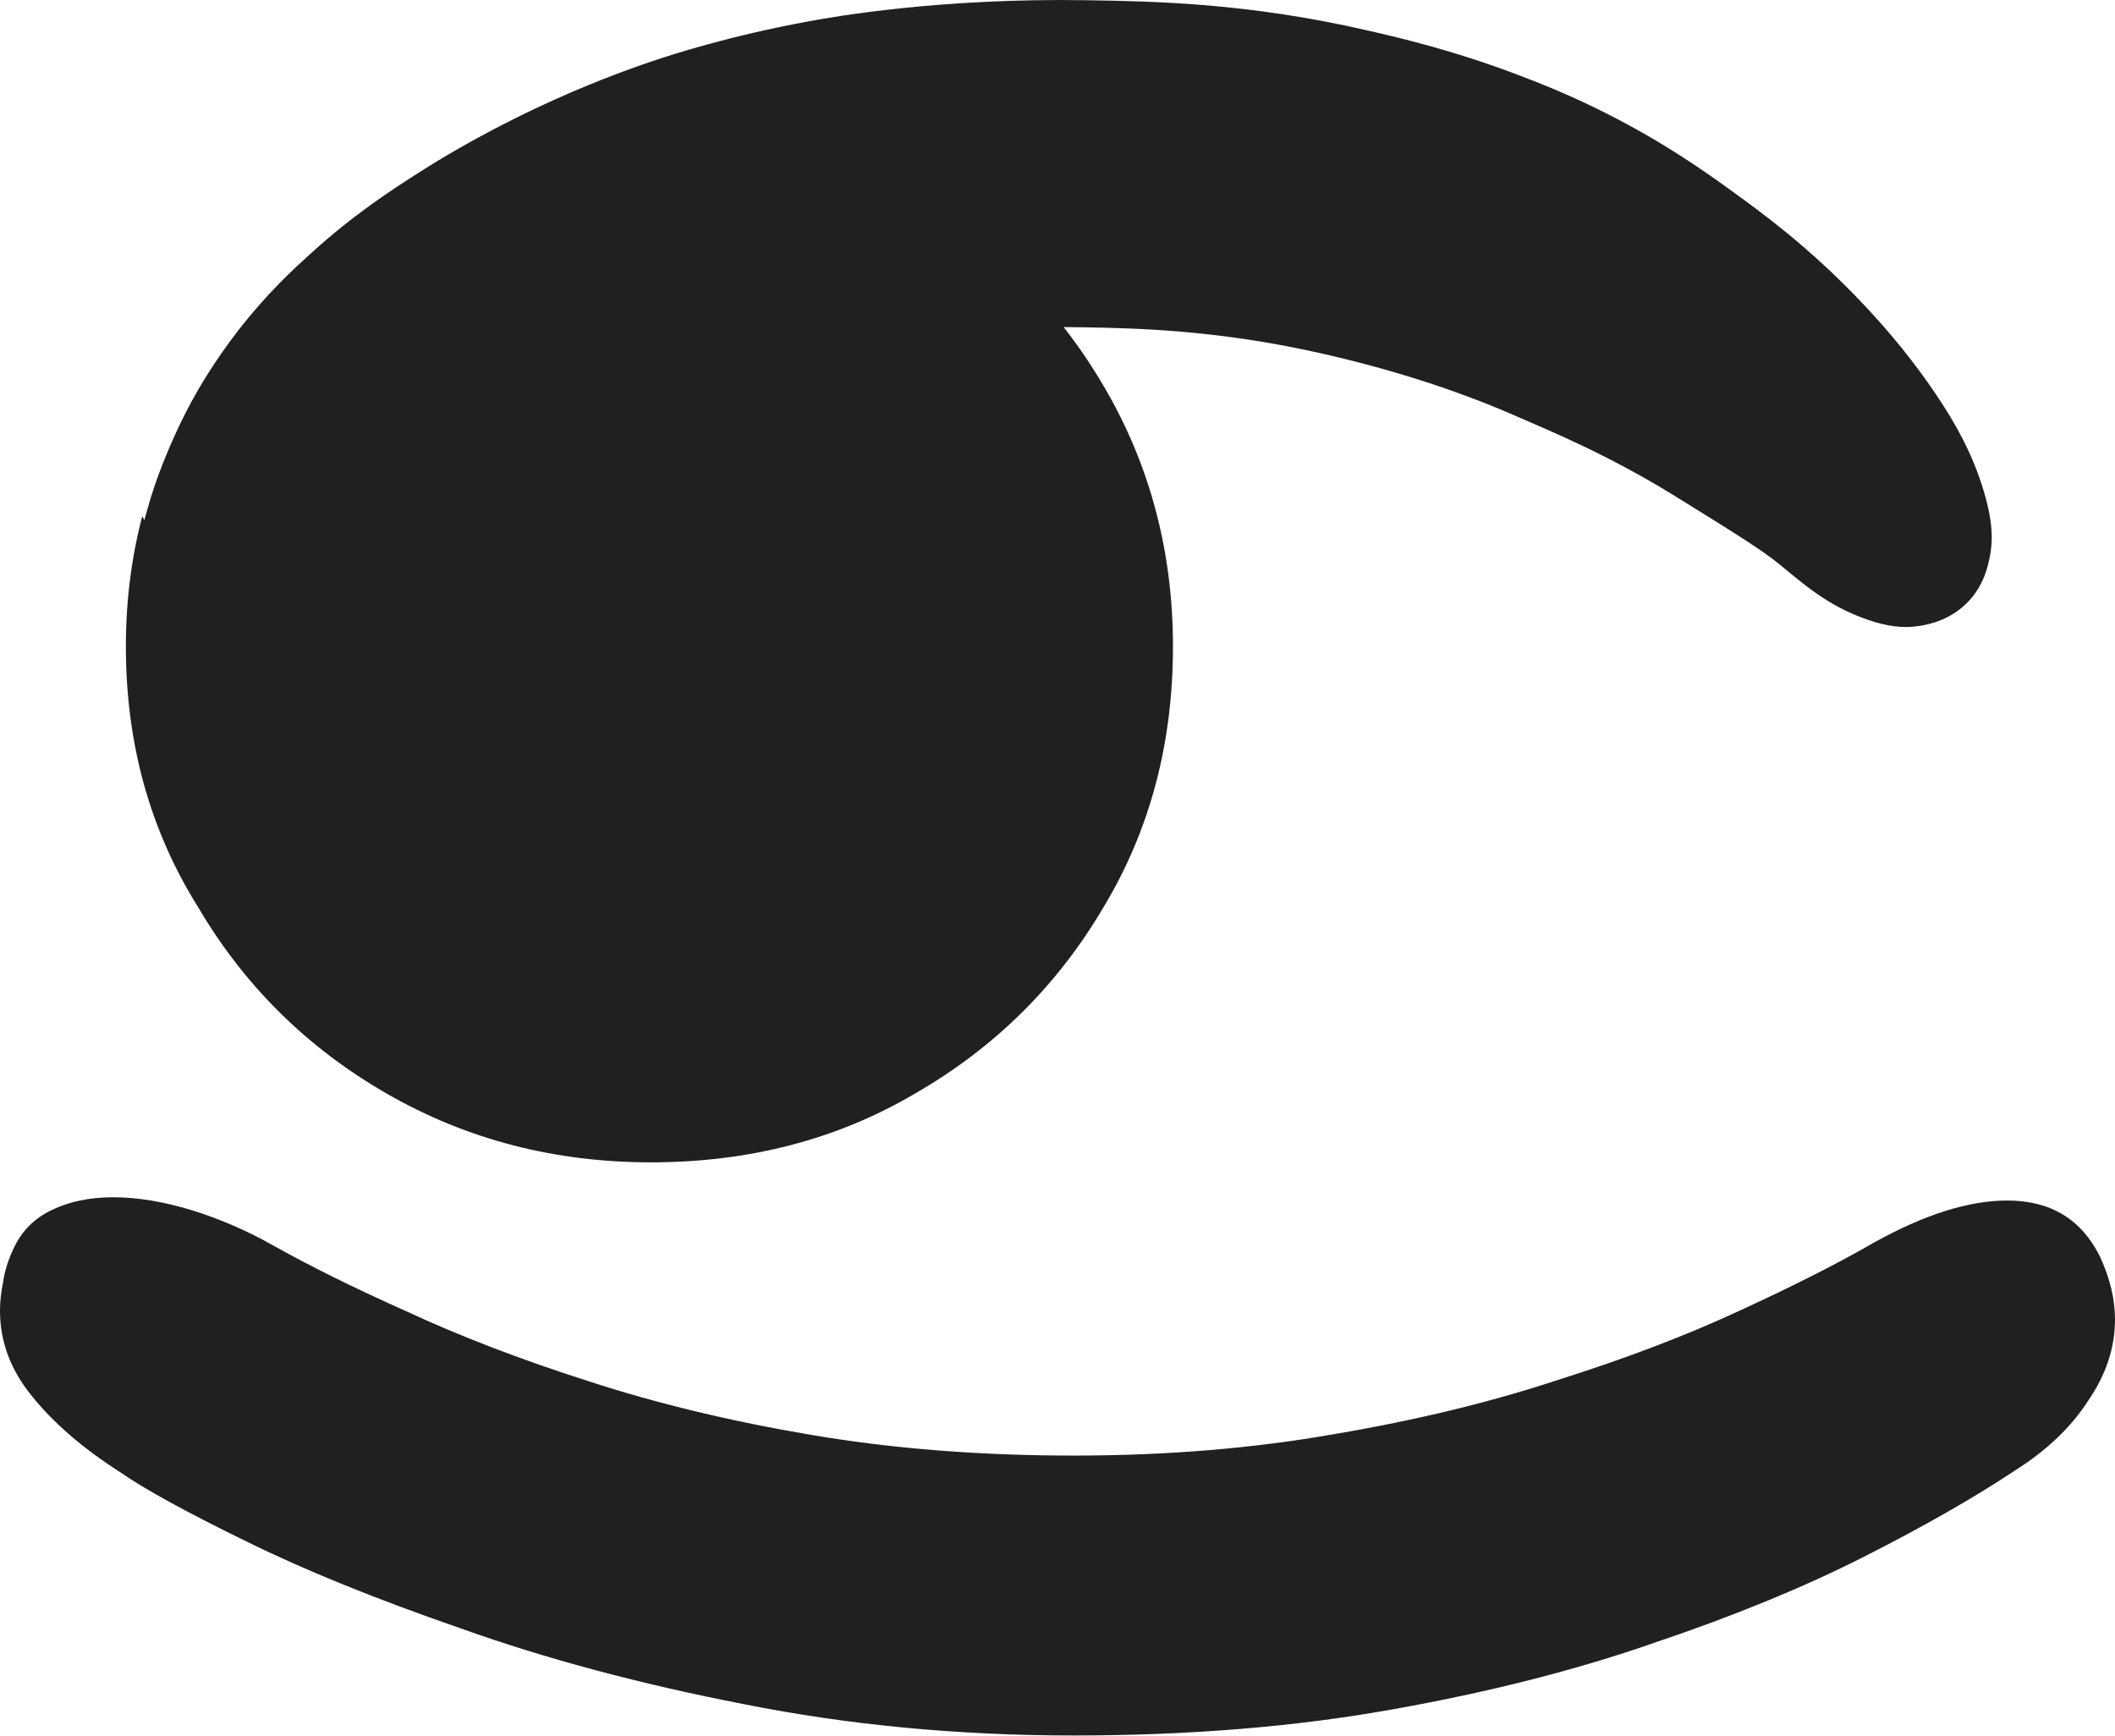
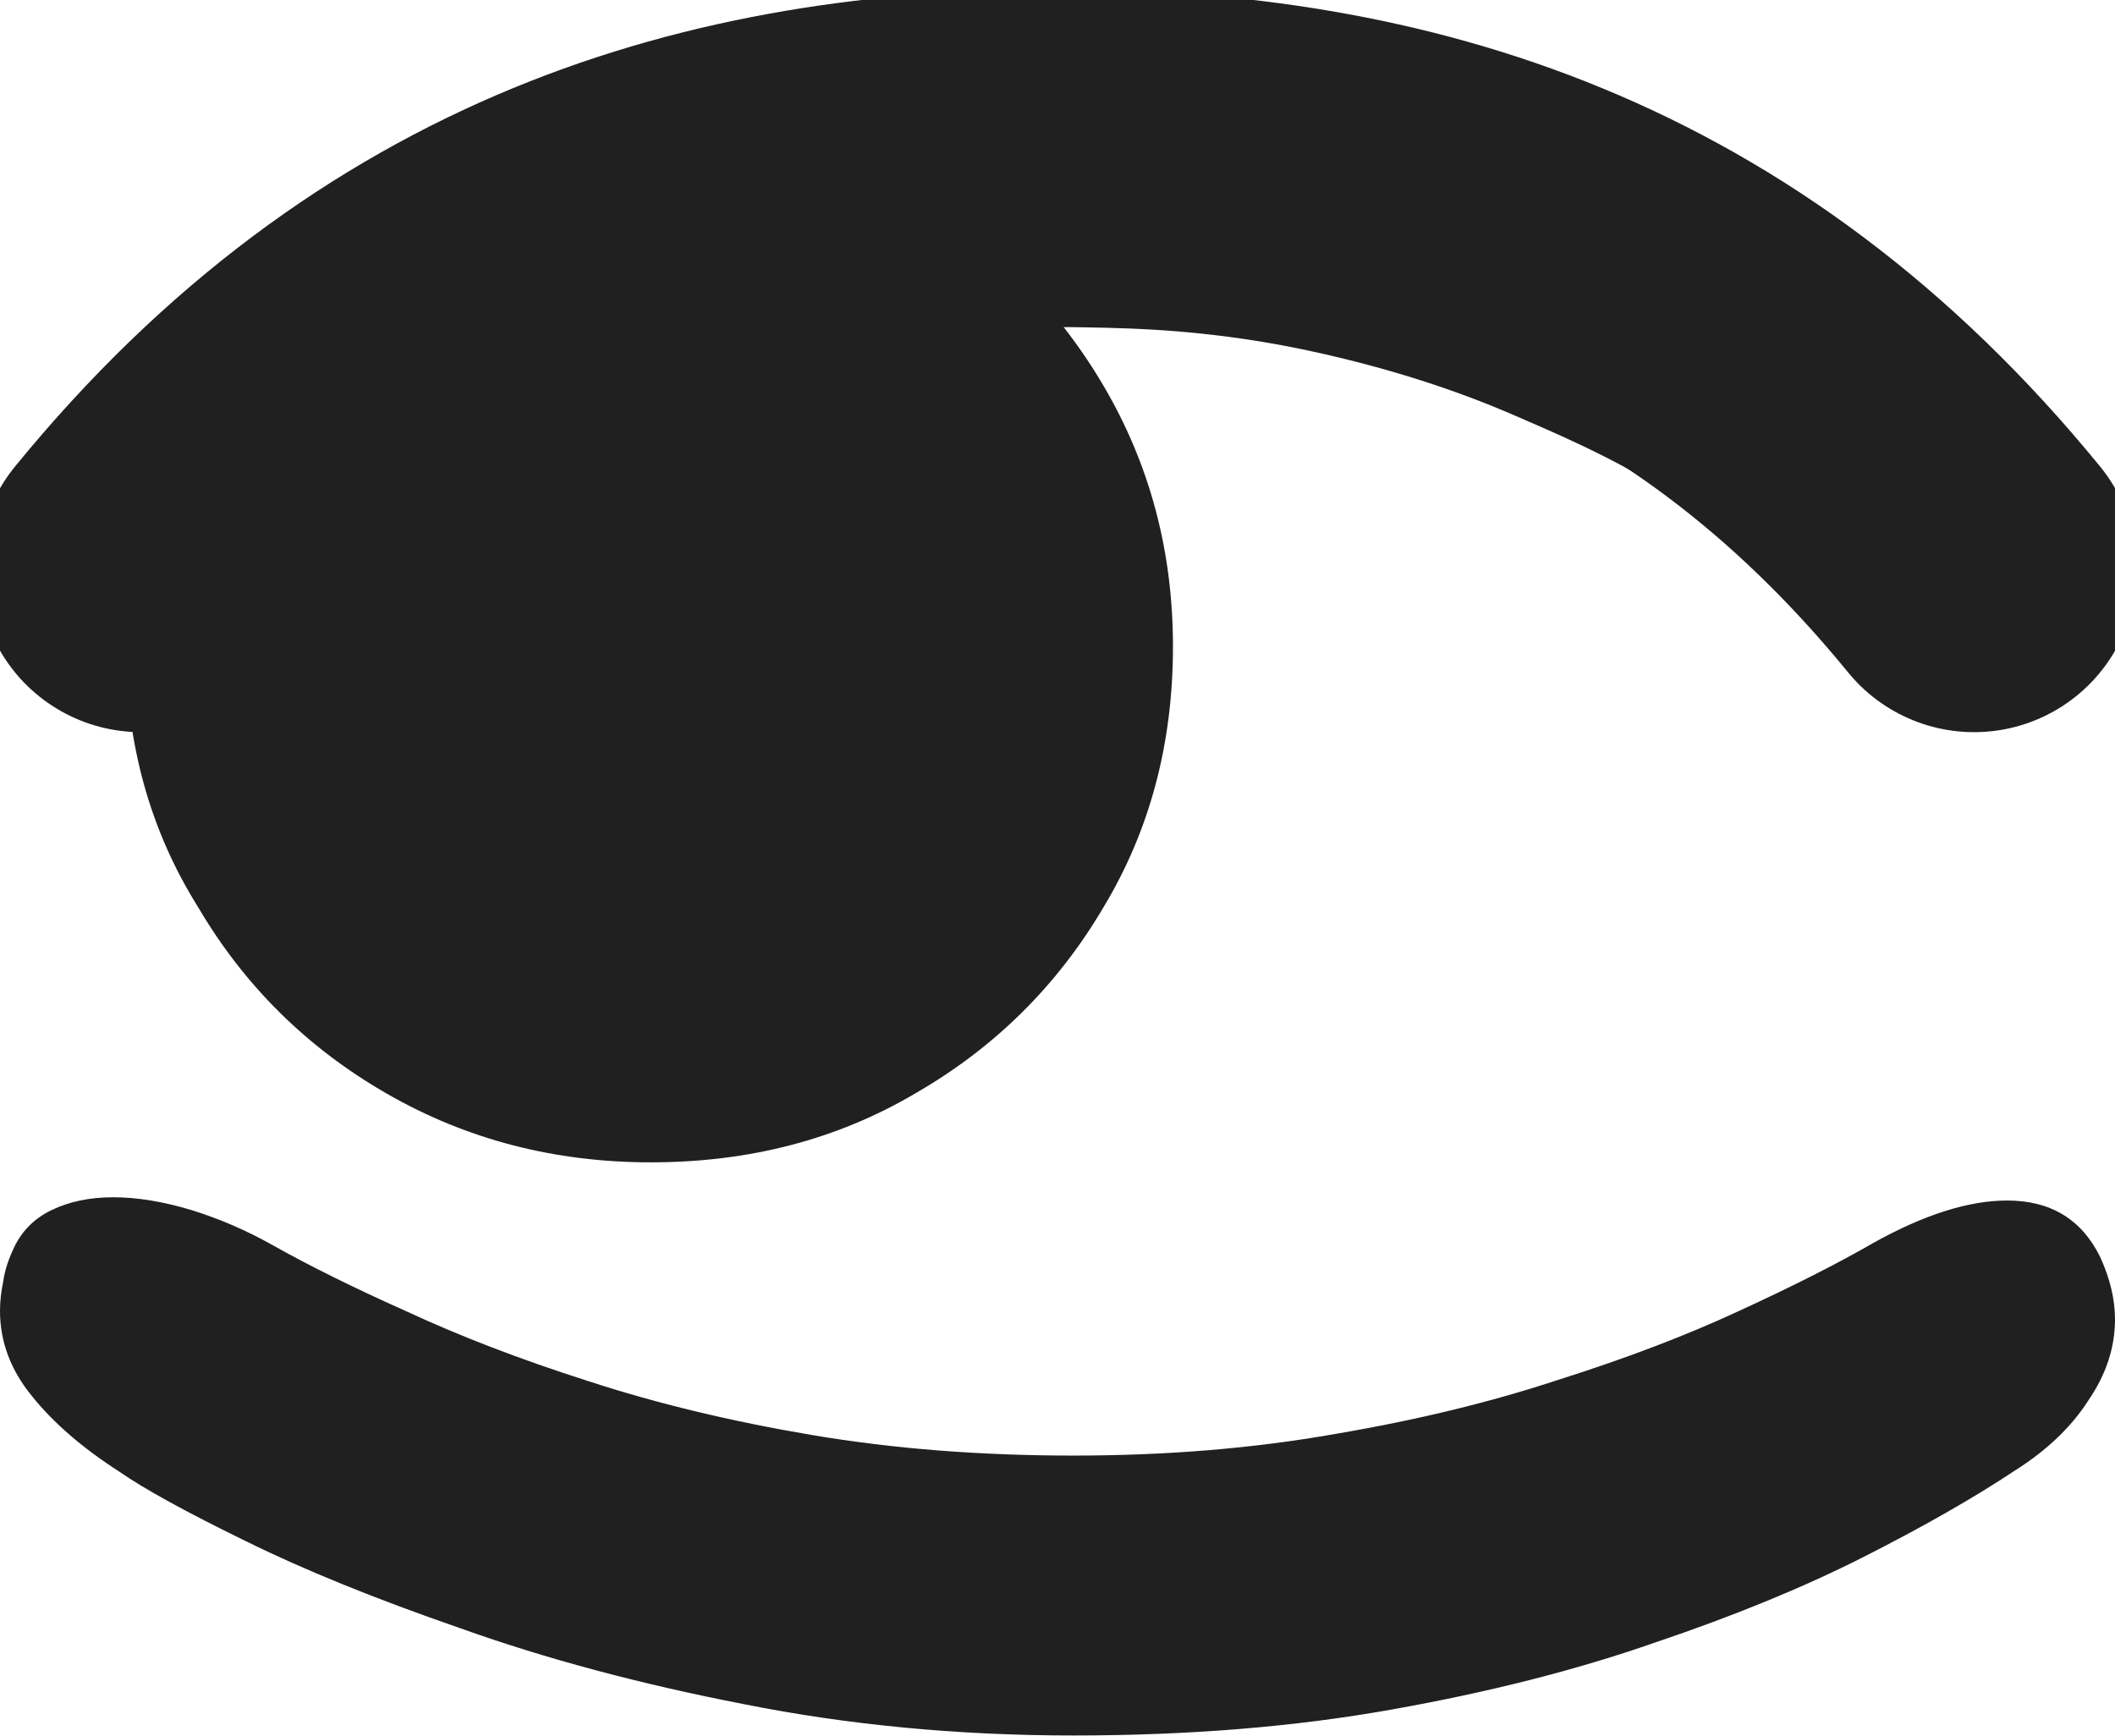
<svg xmlns="http://www.w3.org/2000/svg" class="brand-eye brand-eye--left" preserveAspectRatio="none" overflow="hidden" width="38.998" height="32" viewBox="0 0 38.998 32" fill="none" aria-hidden="true" focusable="false" shape-rendering="geometricPrecision">
  <defs>
    <clipPath id="brand-eye-left-aperture-dark" clipPathUnits="userSpaceOnUse">
-       <path d="M0 12L2.6 10.47C3.2 11.7 4.2 12.2 6.65 10.35C10.5 7.5 14.5 6 20.03 6.04C25 6.1 29 7.5 32.79 10.39C34.5 11.8 35.8 11.8 36.69 10.28L39 12V32H0Z" transform="translate(0 -1)" />
+       <path d="M0 12C6 8 12 6 19.5 6C27 6 33 8 39 12L39 32L0 32Z" transform="translate(0 -1)">
+         <animate data-brand-eye-blink-animation="" attributeName="d" begin="indefinite" dur="280ms" fill="freeze" calcMode="spline" keyTimes="0;0.22;0.4;0.55;0.72;1" keySplines="0.22 1 0.36 1;0.22 1 0.36 1;0 0 1 1;0.22 1 0.36 1;0.22 1 0.36 1" values="M0 12C6 8 12 6 19.5 6C27 6 33 8 39 12L39 32L0 32Z;M0 17C6 17 12 17 19.5 17C27 17 33 17 39 17L39 32L0 32Z;M0 24C6 27 12 29 19.5 29C27 29 33 27 39 24L39 32L0 32Z;M0 24C6 27 12 29 19.5 29C27 29 33 27 39 24L39 32L0 32Z;M0 17C6 17 12 17 19.5 17C27 17 33 17 39 17L39 32L0 32Z;M0 12C6 8 12 6 19.5 6C27 6 33 8 39 12L39 32L0 32Z" />
+       </path>
    </clipPath>
  </defs>
  <g>
    <path class="brand-eye__lower" d="M0.236 23.053C0.38 22.721 0.616 22.475 0.944 22.316C1.272 22.156 1.653 22.076 2.086 22.076C2.532 22.076 3.017 22.156 3.542 22.316C4.053 22.475 4.545 22.688 5.017 22.953C5.699 23.338 6.532 23.75 7.516 24.189C8.487 24.64 9.595 25.066 10.841 25.464C12.101 25.876 13.478 26.208 14.973 26.46C16.469 26.713 18.076 26.839 19.794 26.839C21.512 26.839 23.119 26.706 24.614 26.441C26.11 26.188 27.481 25.856 28.727 25.444C29.986 25.046 31.101 24.621 32.072 24.169C33.056 23.717 33.882 23.299 34.551 22.913C35.482 22.395 36.302 22.136 37.01 22.136C37.81 22.136 38.381 22.482 38.722 23.172C38.906 23.571 38.998 23.956 38.998 24.328C38.998 24.846 38.834 25.345 38.506 25.823C38.191 26.314 37.738 26.746 37.148 27.118C36.387 27.623 35.456 28.154 34.354 28.712C33.252 29.27 31.973 29.795 30.517 30.286C29.074 30.791 27.454 31.203 25.657 31.522C23.873 31.841 21.919 32 19.794 32C17.669 32 15.642 31.807 13.714 31.422C11.799 31.05 10.061 30.585 8.5 30.027C6.926 29.483 5.601 28.945 4.525 28.413C3.437 27.882 2.663 27.457 2.204 27.138C1.522 26.7 0.984 26.235 0.59 25.743C0.197 25.265 0 24.74 0 24.169C0 23.996 0.02 23.817 0.059 23.631C0.085 23.445 0.144 23.252 0.236 23.053Z" fill="#202020" />
    <g clip-path="url(#brand-eye-left-aperture-dark)">
      <path class="brand-eye__pupil" data-brand-eye-pupil="" d="M2.321 11.921C2.321 10.167 2.765 8.565 3.653 7.114C4.506 5.664 5.667 4.5 7.135 3.623C8.604 2.78 10.225 2.358 12.001 2.358C13.81 2.358 15.432 2.78 16.866 3.623C18.334 4.5 19.495 5.664 20.348 7.114C21.202 8.565 21.628 10.167 21.628 11.921C21.628 13.708 21.202 15.31 20.348 16.727C19.495 18.177 18.334 19.324 16.866 20.167C15.432 21.011 13.81 21.432 12.001 21.432C10.225 21.432 8.604 21.011 7.135 20.167C5.667 19.324 4.506 18.177 3.653 16.727C2.765 15.31 2.321 13.708 2.321 11.921Z" fill="#202020" />
    </g>
    <path class="brand-eye__upper" d="M2.597 10.471C2.505 10.155 2.581 9.872 2.738 9.319C2.769 9.208 2.866 8.875 3.06 8.404C3.27 7.891 3.47 7.519 3.524 7.418C3.646 7.194 3.934 6.684 4.395 6.09C4.925 5.407 5.411 4.963 5.735 4.669C6.538 3.942 7.23 3.496 7.772 3.151C7.98 3.018 8.769 2.522 9.881 1.996C10.817 1.554 11.593 1.275 12.022 1.13C12.411 0.999 13.445 0.664 14.901 0.395C15.372 0.308 17.331 -0.039 20.032 0.004C21.318 0.024 23.032 0.059 25.223 0.563C25.849 0.707 26.833 0.938 28.038 1.399C28.335 1.512 28.817 1.698 29.428 1.996C30.639 2.587 31.476 3.19 31.985 3.56C32.516 3.945 33.307 4.526 34.204 5.448C34.874 6.137 35.335 6.739 35.667 7.227C36.079 7.833 36.349 8.346 36.541 8.937C36.759 9.608 36.748 9.988 36.687 10.279C36.65 10.459 36.577 10.785 36.306 11.078C35.971 11.44 35.549 11.516 35.401 11.54C35.091 11.591 34.797 11.55 34.441 11.428C33.684 11.169 33.232 10.746 32.794 10.392C32.472 10.13 31.948 9.806 30.901 9.157C29.654 8.384 28.592 7.951 27.94 7.666C26.837 7.185 25.623 6.797 24.299 6.502C22.414 6.081 20.933 6.053 20.032 6.036C18.645 6.009 17.589 6.109 17.134 6.158C16.49 6.227 15.597 6.328 14.479 6.622C13.957 6.759 13.491 6.912 13.225 6.998C12.421 7.261 11.816 7.5 11.591 7.59C11.049 7.807 10.242 8.134 9.237 8.679C8.394 9.136 7.787 9.543 7.65 9.636C7.169 9.961 6.653 10.346 6.653 10.346C6.452 10.495 6.246 10.652 5.903 10.9C5.315 11.326 5.207 11.384 5.082 11.435C4.66 11.607 4.303 11.605 4.198 11.602C4.035 11.598 3.767 11.588 3.461 11.442C3.365 11.396 3.122 11.268 2.901 11.005C2.822 10.911 2.673 10.729 2.597 10.471Z" fill="#202020" />
+     <path class="brand-eye__blink-upper" d="M2.6 10.5C7.5 4.5 13.4 2.8 19.5 2.8C25.6 2.8 31.5 4.5 36.4 10.5" fill="none" stroke="#202020" stroke-width="6" stroke-linecap="round" stroke-linejoin="round">
+       <animate data-brand-eye-blink-animation="" attributeName="d" begin="indefinite" dur="280ms" fill="freeze" calcMode="spline" keyTimes="0;0.22;0.4;0.55;0.72;1" keySplines="0.22 1 0.36 1;0.22 1 0.36 1;0 0 1 1;0.22 1 0.36 1;0.22 1 0.36 1" values="M2.6 10.5C7.5 4.5 13.4 2.8 19.5 2.8C25.6 2.8 31.5 4.5 36.4 10.5;M2.6 17C7.5 17 13.4 17 19.5 17C25.6 17 31.5 17 36.4 17;M2.6 23C7.5 26.5 13.4 28 19.5 28C25.6 28 31.5 26.5 36.4 23;M2.6 23C7.5 26.5 13.4 28 19.5 28C25.6 28 31.5 26.5 36.4 23;M2.6 17C7.5 17 13.4 17 19.5 17C25.6 17 31.5 17 36.4 17;M2.6 10.5C7.5 4.5 13.4 2.8 19.5 2.8C25.6 2.8 31.5 4.5 36.4 10.5" />
+     </path>
  </g>
</svg>
